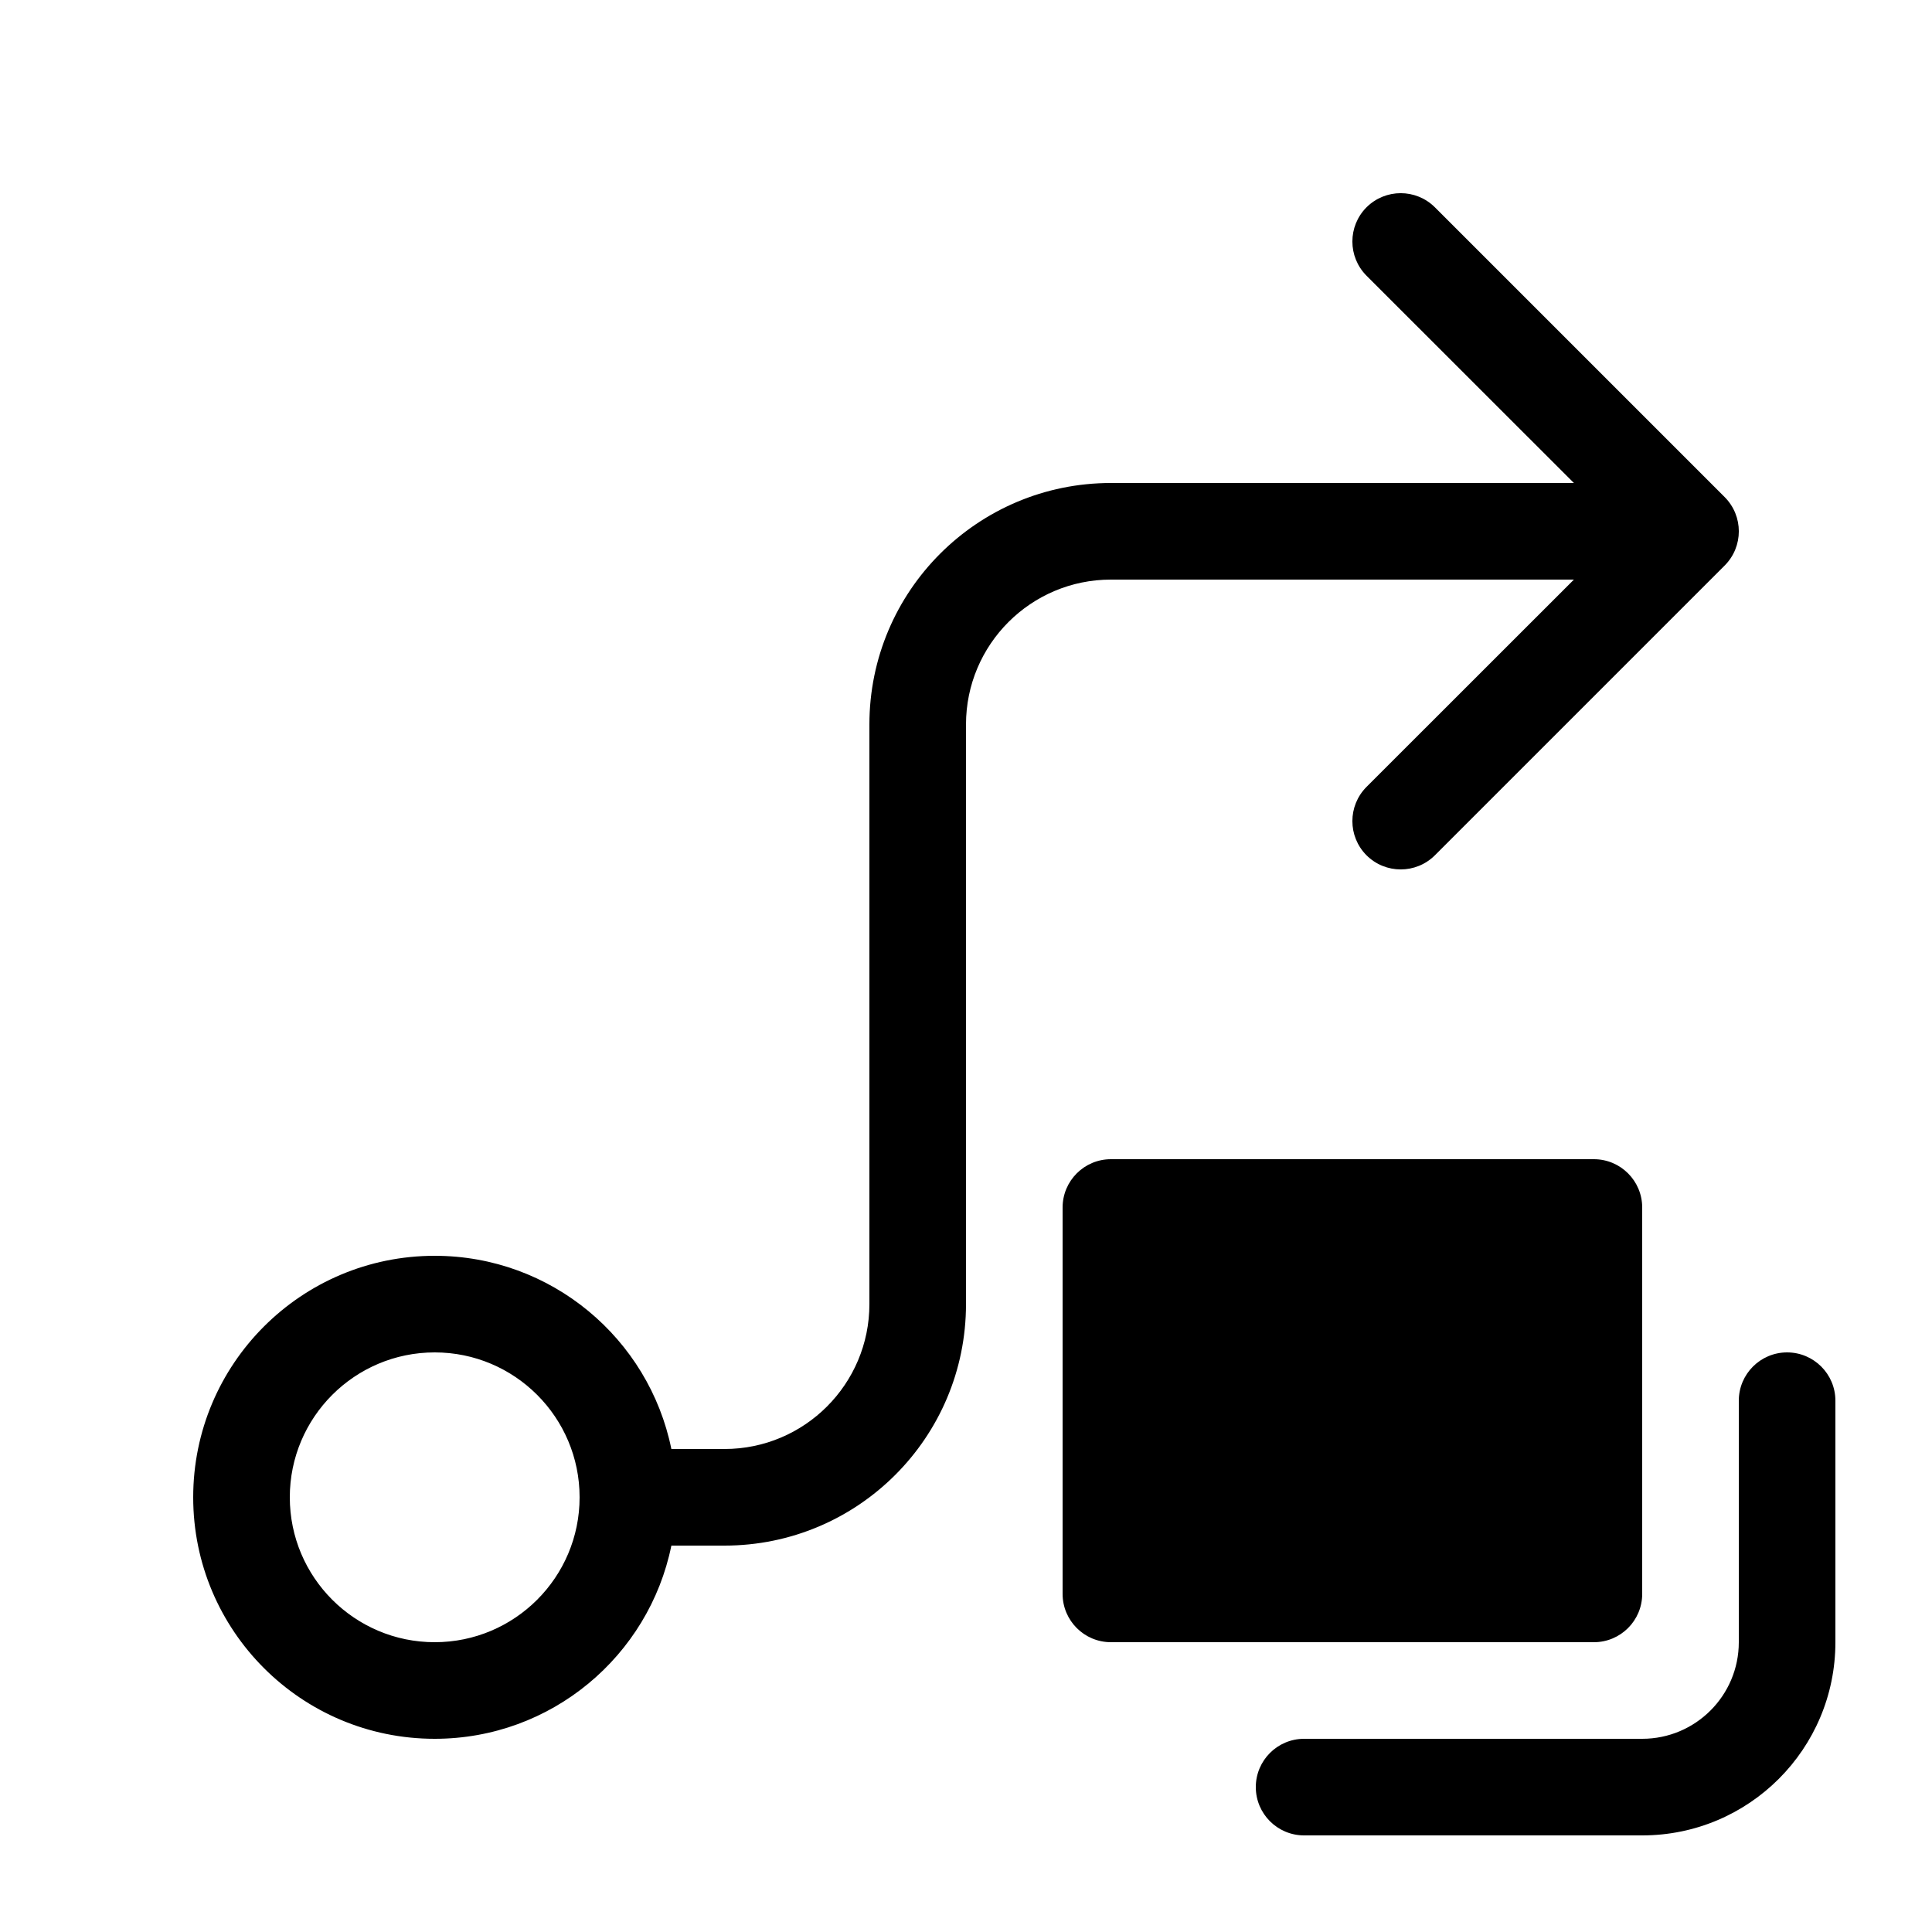
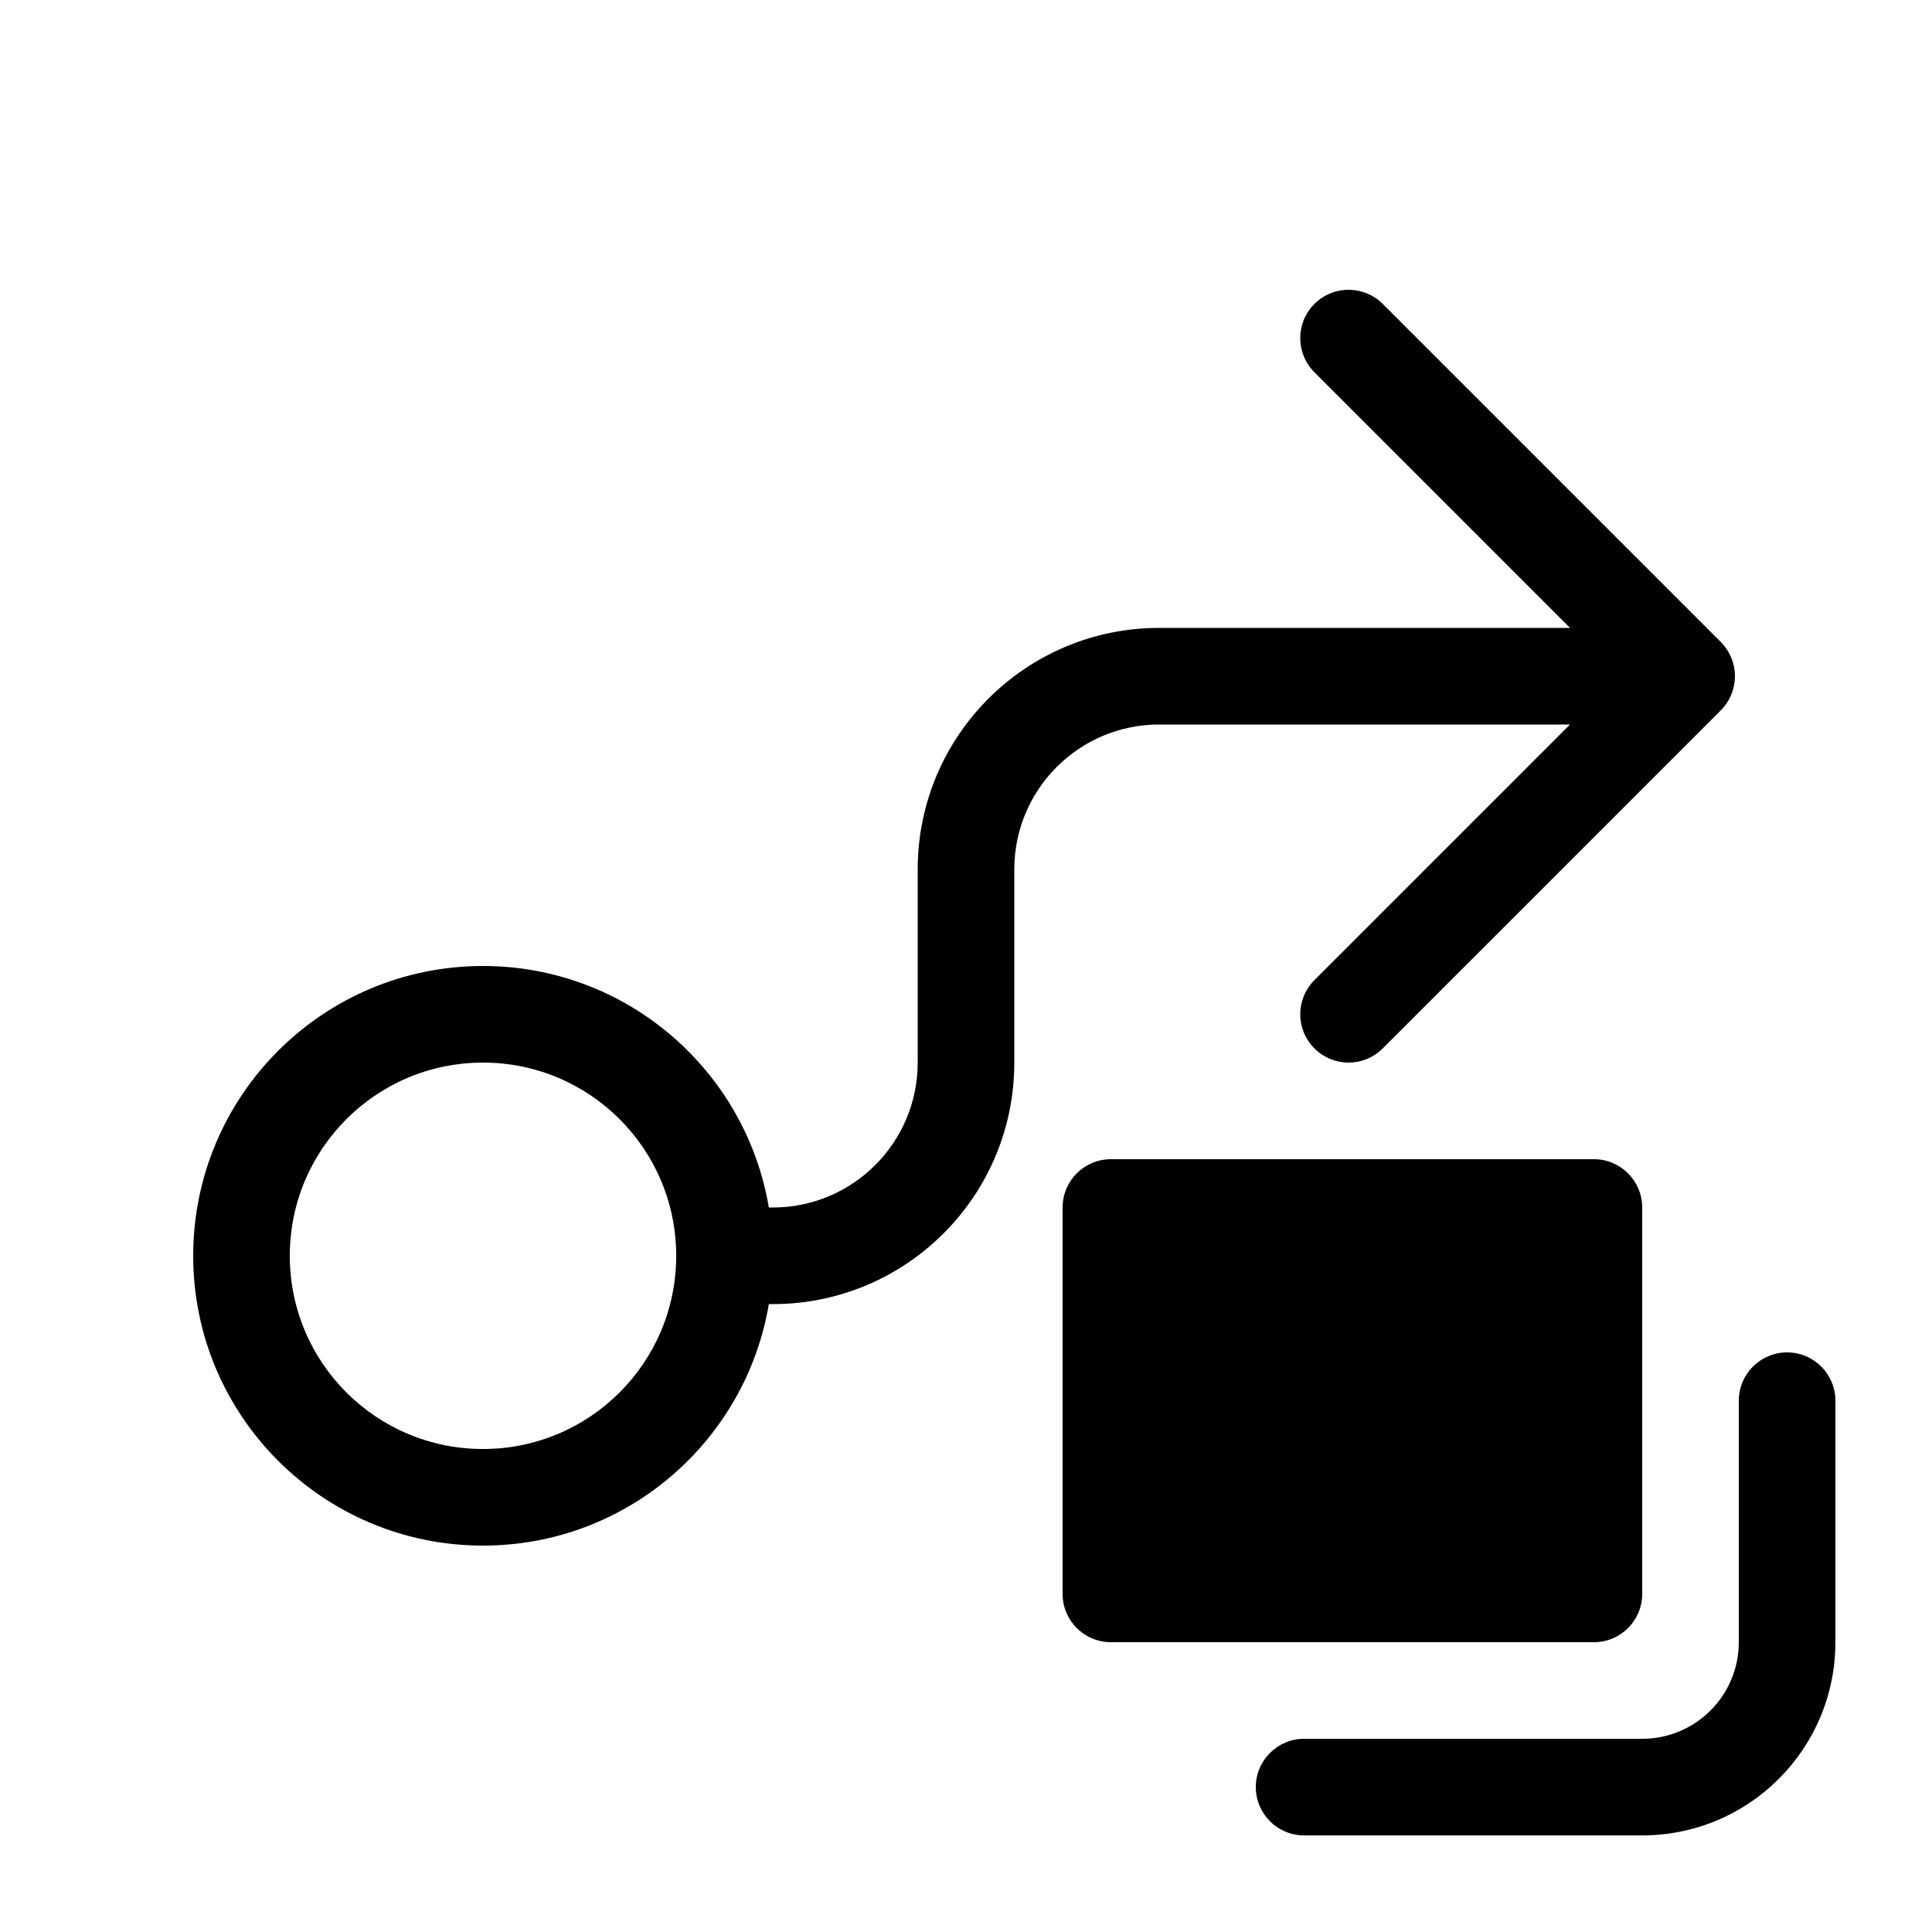
<svg xmlns="http://www.w3.org/2000/svg" viewBox="0 0 20 20" fill="none">
-   <path d="M14.854 2.146C14.658 1.951 14.342 1.951 14.146 2.146C13.951 2.342 13.951 2.658 14.146 2.854L16.293 5H11.5C10.119 5 9 6.119 9 7.5V13.5C9 14.328 8.328 15 7.5 15H6.95C6.718 13.859 5.709 13 4.5 13C3.119 13 2 14.119 2 15.5C2 16.881 3.119 18 4.5 18C5.709 18 6.718 17.141 6.95 16H7.5C8.881 16 10 14.881 10 13.5V7.5C10 6.672 10.672 6 11.5 6H16.293L14.146 8.146C13.951 8.342 13.951 8.658 14.146 8.854C14.342 9.049 14.658 9.049 14.854 8.854L17.854 5.854C18.049 5.658 18.049 5.342 17.854 5.146L14.854 2.146ZM6 15.5C6 16.328 5.328 17 4.5 17C3.672 17 3 16.328 3 15.5C3 14.672 3.672 14 4.5 14C5.328 14 6 14.672 6 15.5ZM11 12.5C11 12.224 11.224 12 11.5 12H16.5C16.776 12 17 12.224 17 12.5V16.5C17 16.776 16.776 17 16.5 17H11.5C11.224 17 11 16.776 11 16.5V12.5ZM19 14.5C19 14.224 18.776 14 18.5 14C18.224 14 18 14.224 18 14.5V17C18 17.552 17.552 18 17 18H13.5C13.224 18 13 18.224 13 18.5C13 18.776 13.224 19 13.5 19H17C18.105 19 19 18.105 19 17V14.5Z" fill="currentColor" />
+   <path d="M11 12.5C11 12.224 11.224 12 11.5 12H16.5C16.776 12 17 12.224 17 12.5V16.5C17 16.776 16.776 17 16.5 17H11.5C11.224 17 11 16.776 11 16.5V12.5ZM19 14.5C19 14.224 18.776 14 18.5 14C18.224 14 18 14.224 18 14.5V17C18 17.552 17.552 18 17 18H13.5C13.224 18 13 18.224 13 18.5C13 18.776 13.224 19 13.5 19H17C18.105 19 19 18.105 19 17V14.5ZM14.314 3.146C14.118 2.951 13.802 2.951 13.607 3.146C13.411 3.342 13.411 3.658 13.607 3.854L16.253 6.5H12C10.619 6.5 9.5 7.619 9.5 9V11C9.5 11.828 8.828 12.5 8 12.5H7.959C7.72 11.081 6.487 10 5 10C3.343 10 2 11.343 2 13C2 14.657 3.343 16 5 16C6.487 16 7.72 14.919 7.959 13.5H8C9.381 13.5 10.5 12.381 10.5 11V9C10.5 8.171 11.172 7.5 12 7.5H16.253L13.607 10.146C13.411 10.342 13.411 10.658 13.607 10.853C13.802 11.049 14.118 11.049 14.314 10.853L17.814 7.353C17.907 7.26 17.96 7.132 17.96 7C17.96 6.867 17.907 6.74 17.814 6.646L14.314 3.146ZM7 13C7 14.105 6.105 15 5 15C3.895 15 3 14.105 3 13C3 11.895 3.895 11 5 11C6.105 11 7 11.895 7 13Z" fill="currentColor" />
</svg>
